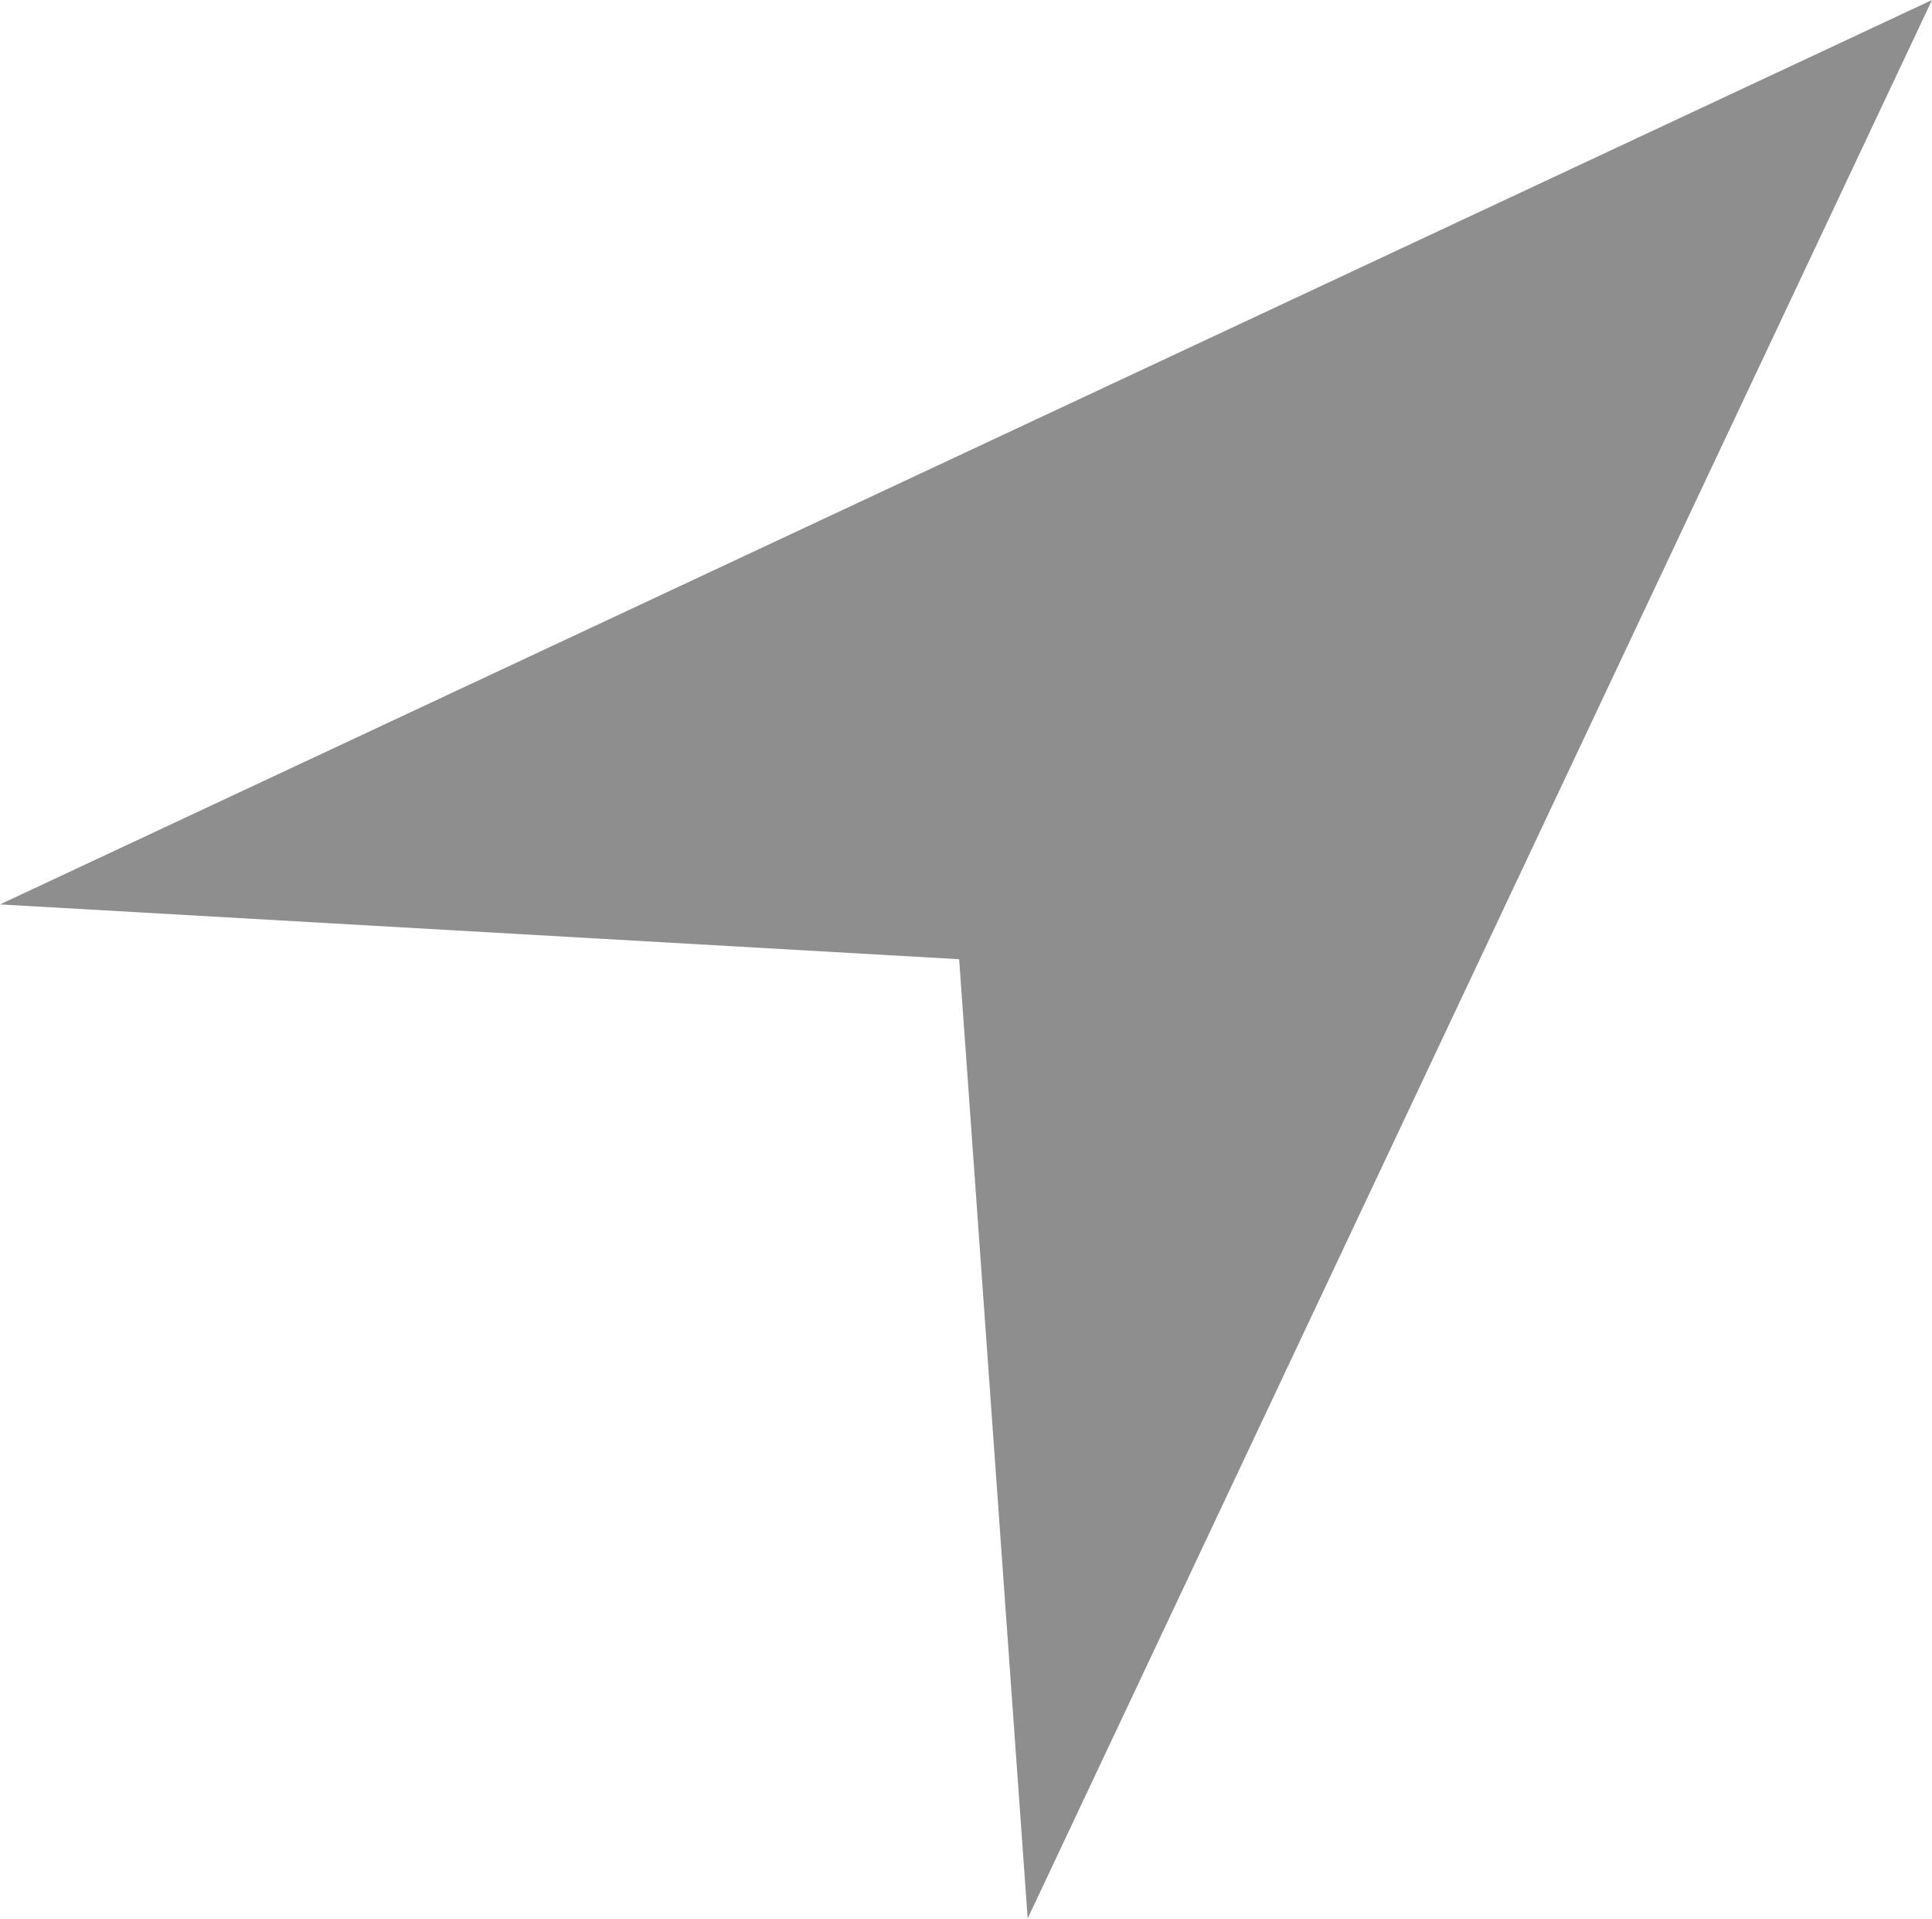
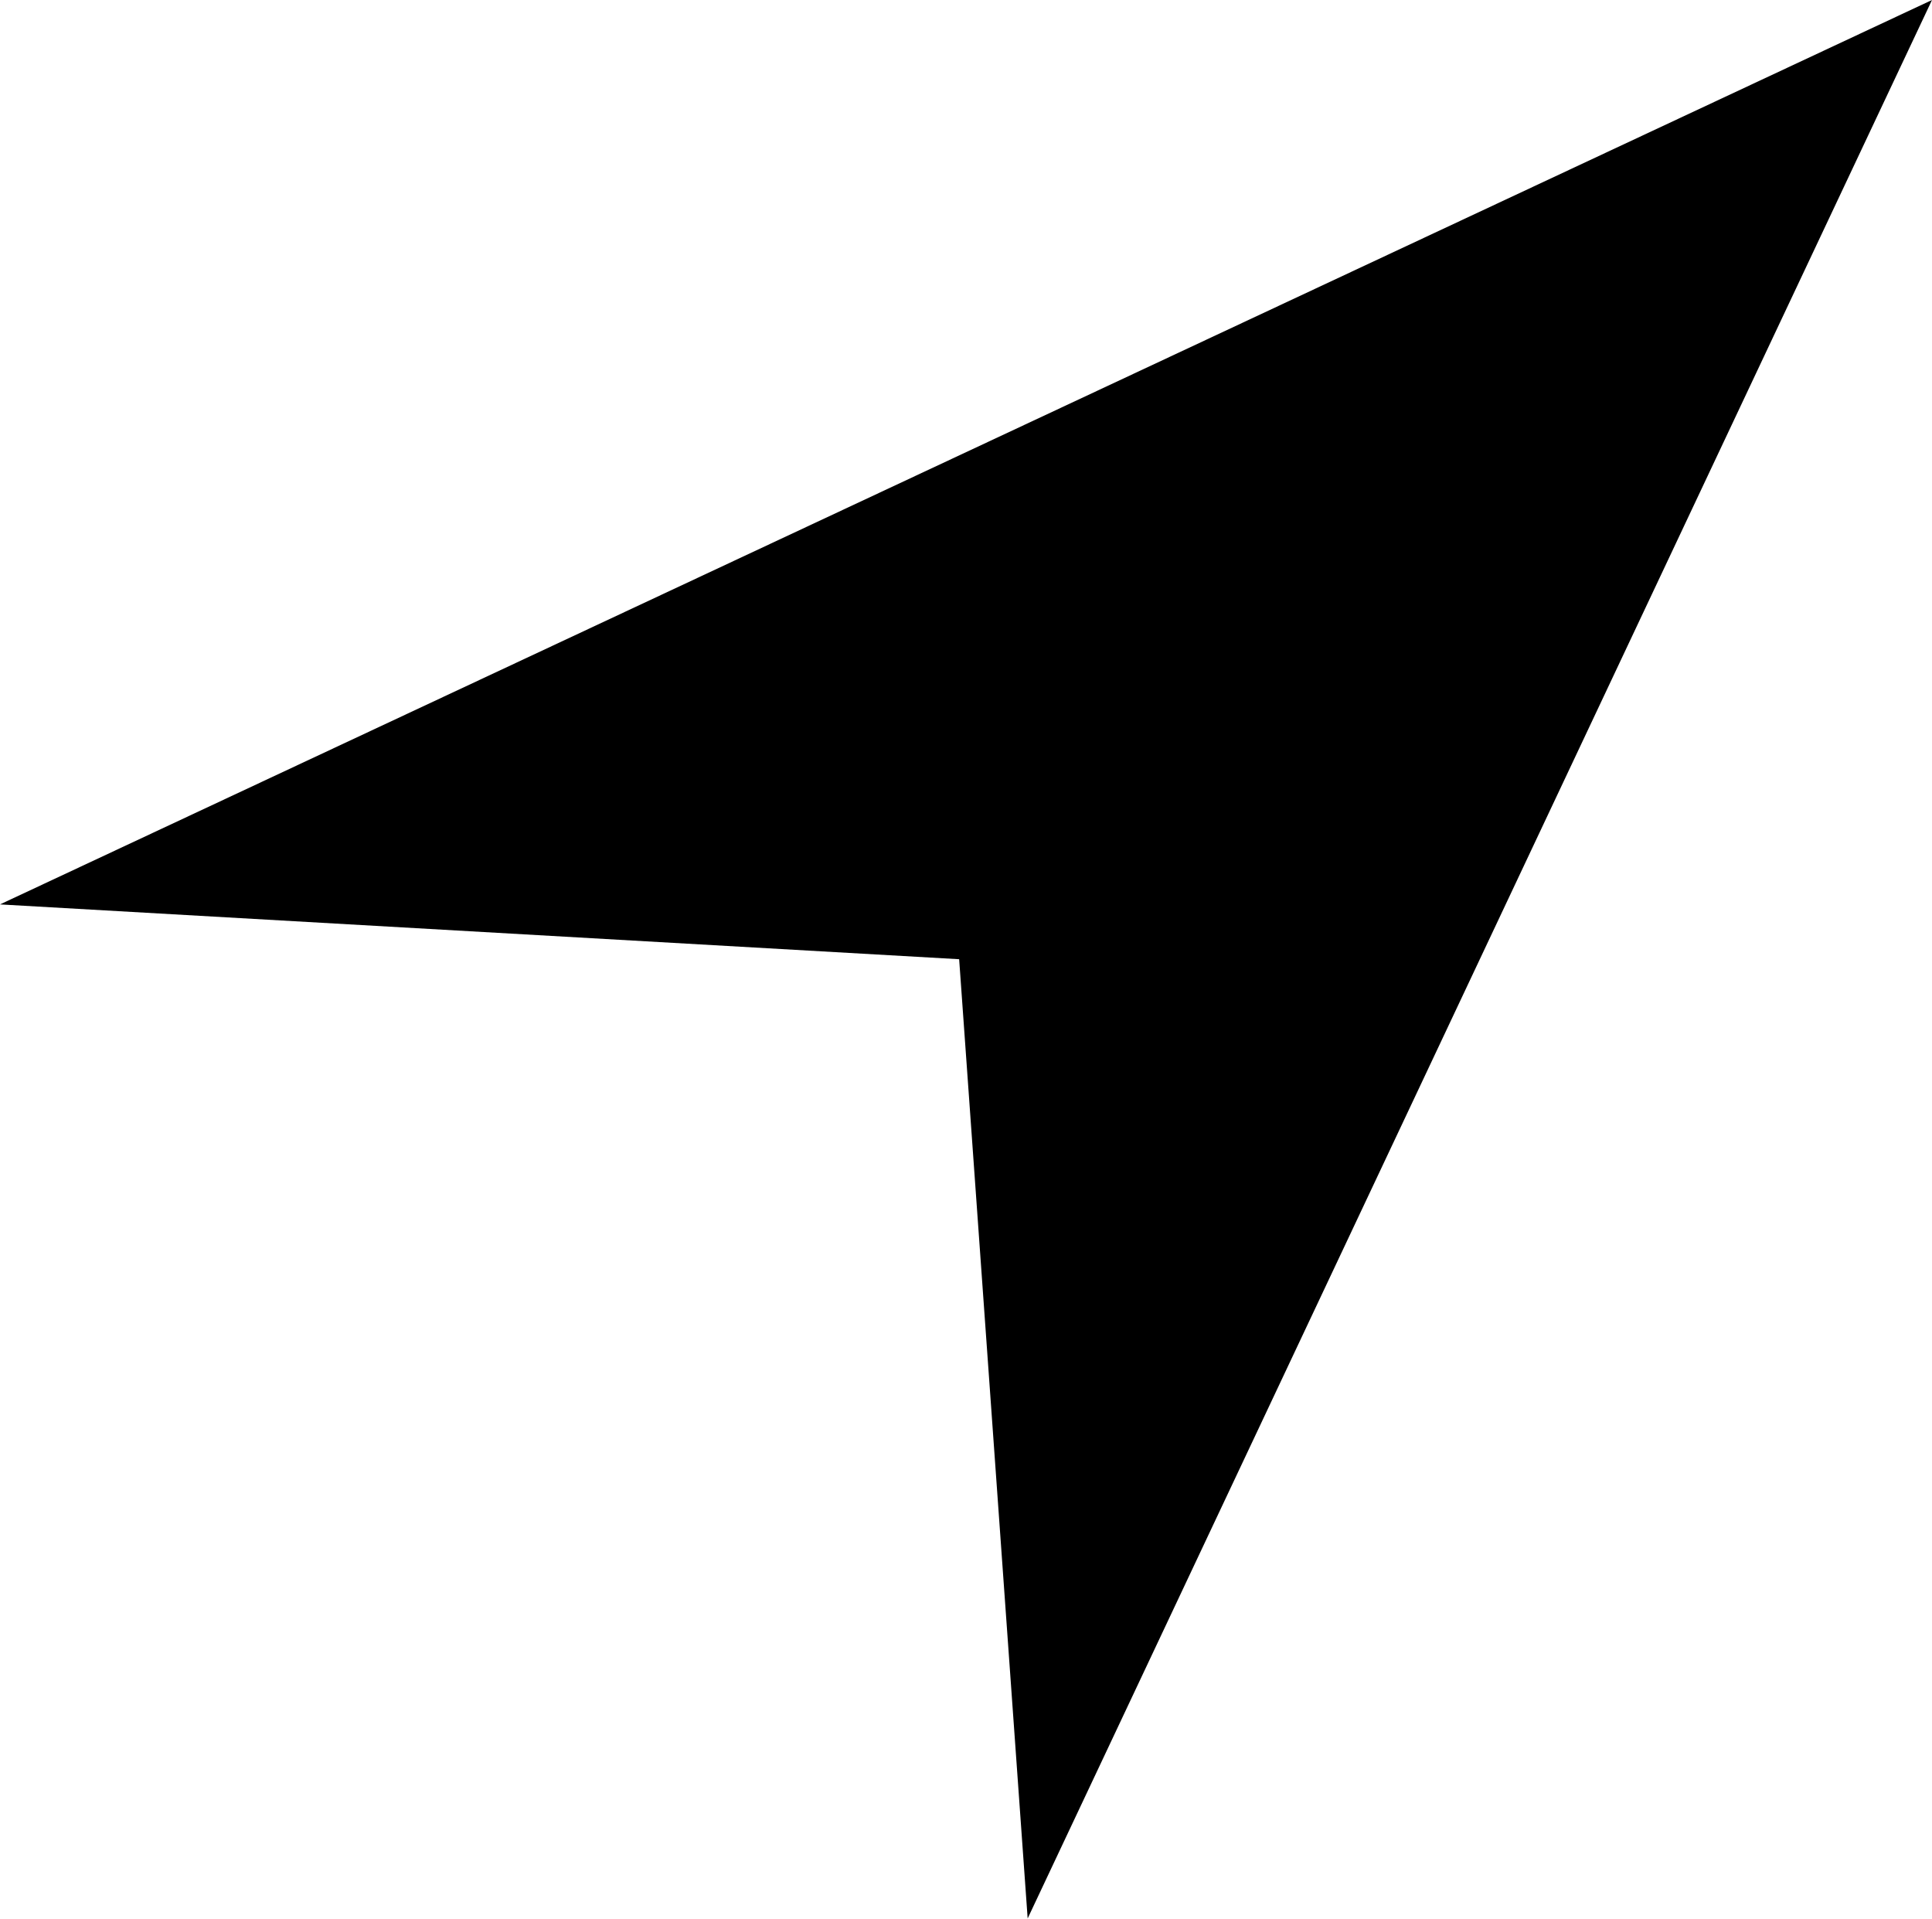
<svg xmlns="http://www.w3.org/2000/svg" version="1.1" id="Слой_1" x="0px" y="0px" viewBox="0 0 14.1 14" style="enable-background:new 0 0 14.1 14;" xml:space="preserve">
-   <style type="text/css">
- 	.st0{fill:#8E8E8E;}
- </style>
-   <path class="st0" d="M14.1,0L7.5,14L7,7L0,6.6L14.1,0z" />
+   <path d="M14.1,0L7.5,14L7,7L0,6.6L14.1,0z" />
</svg>
